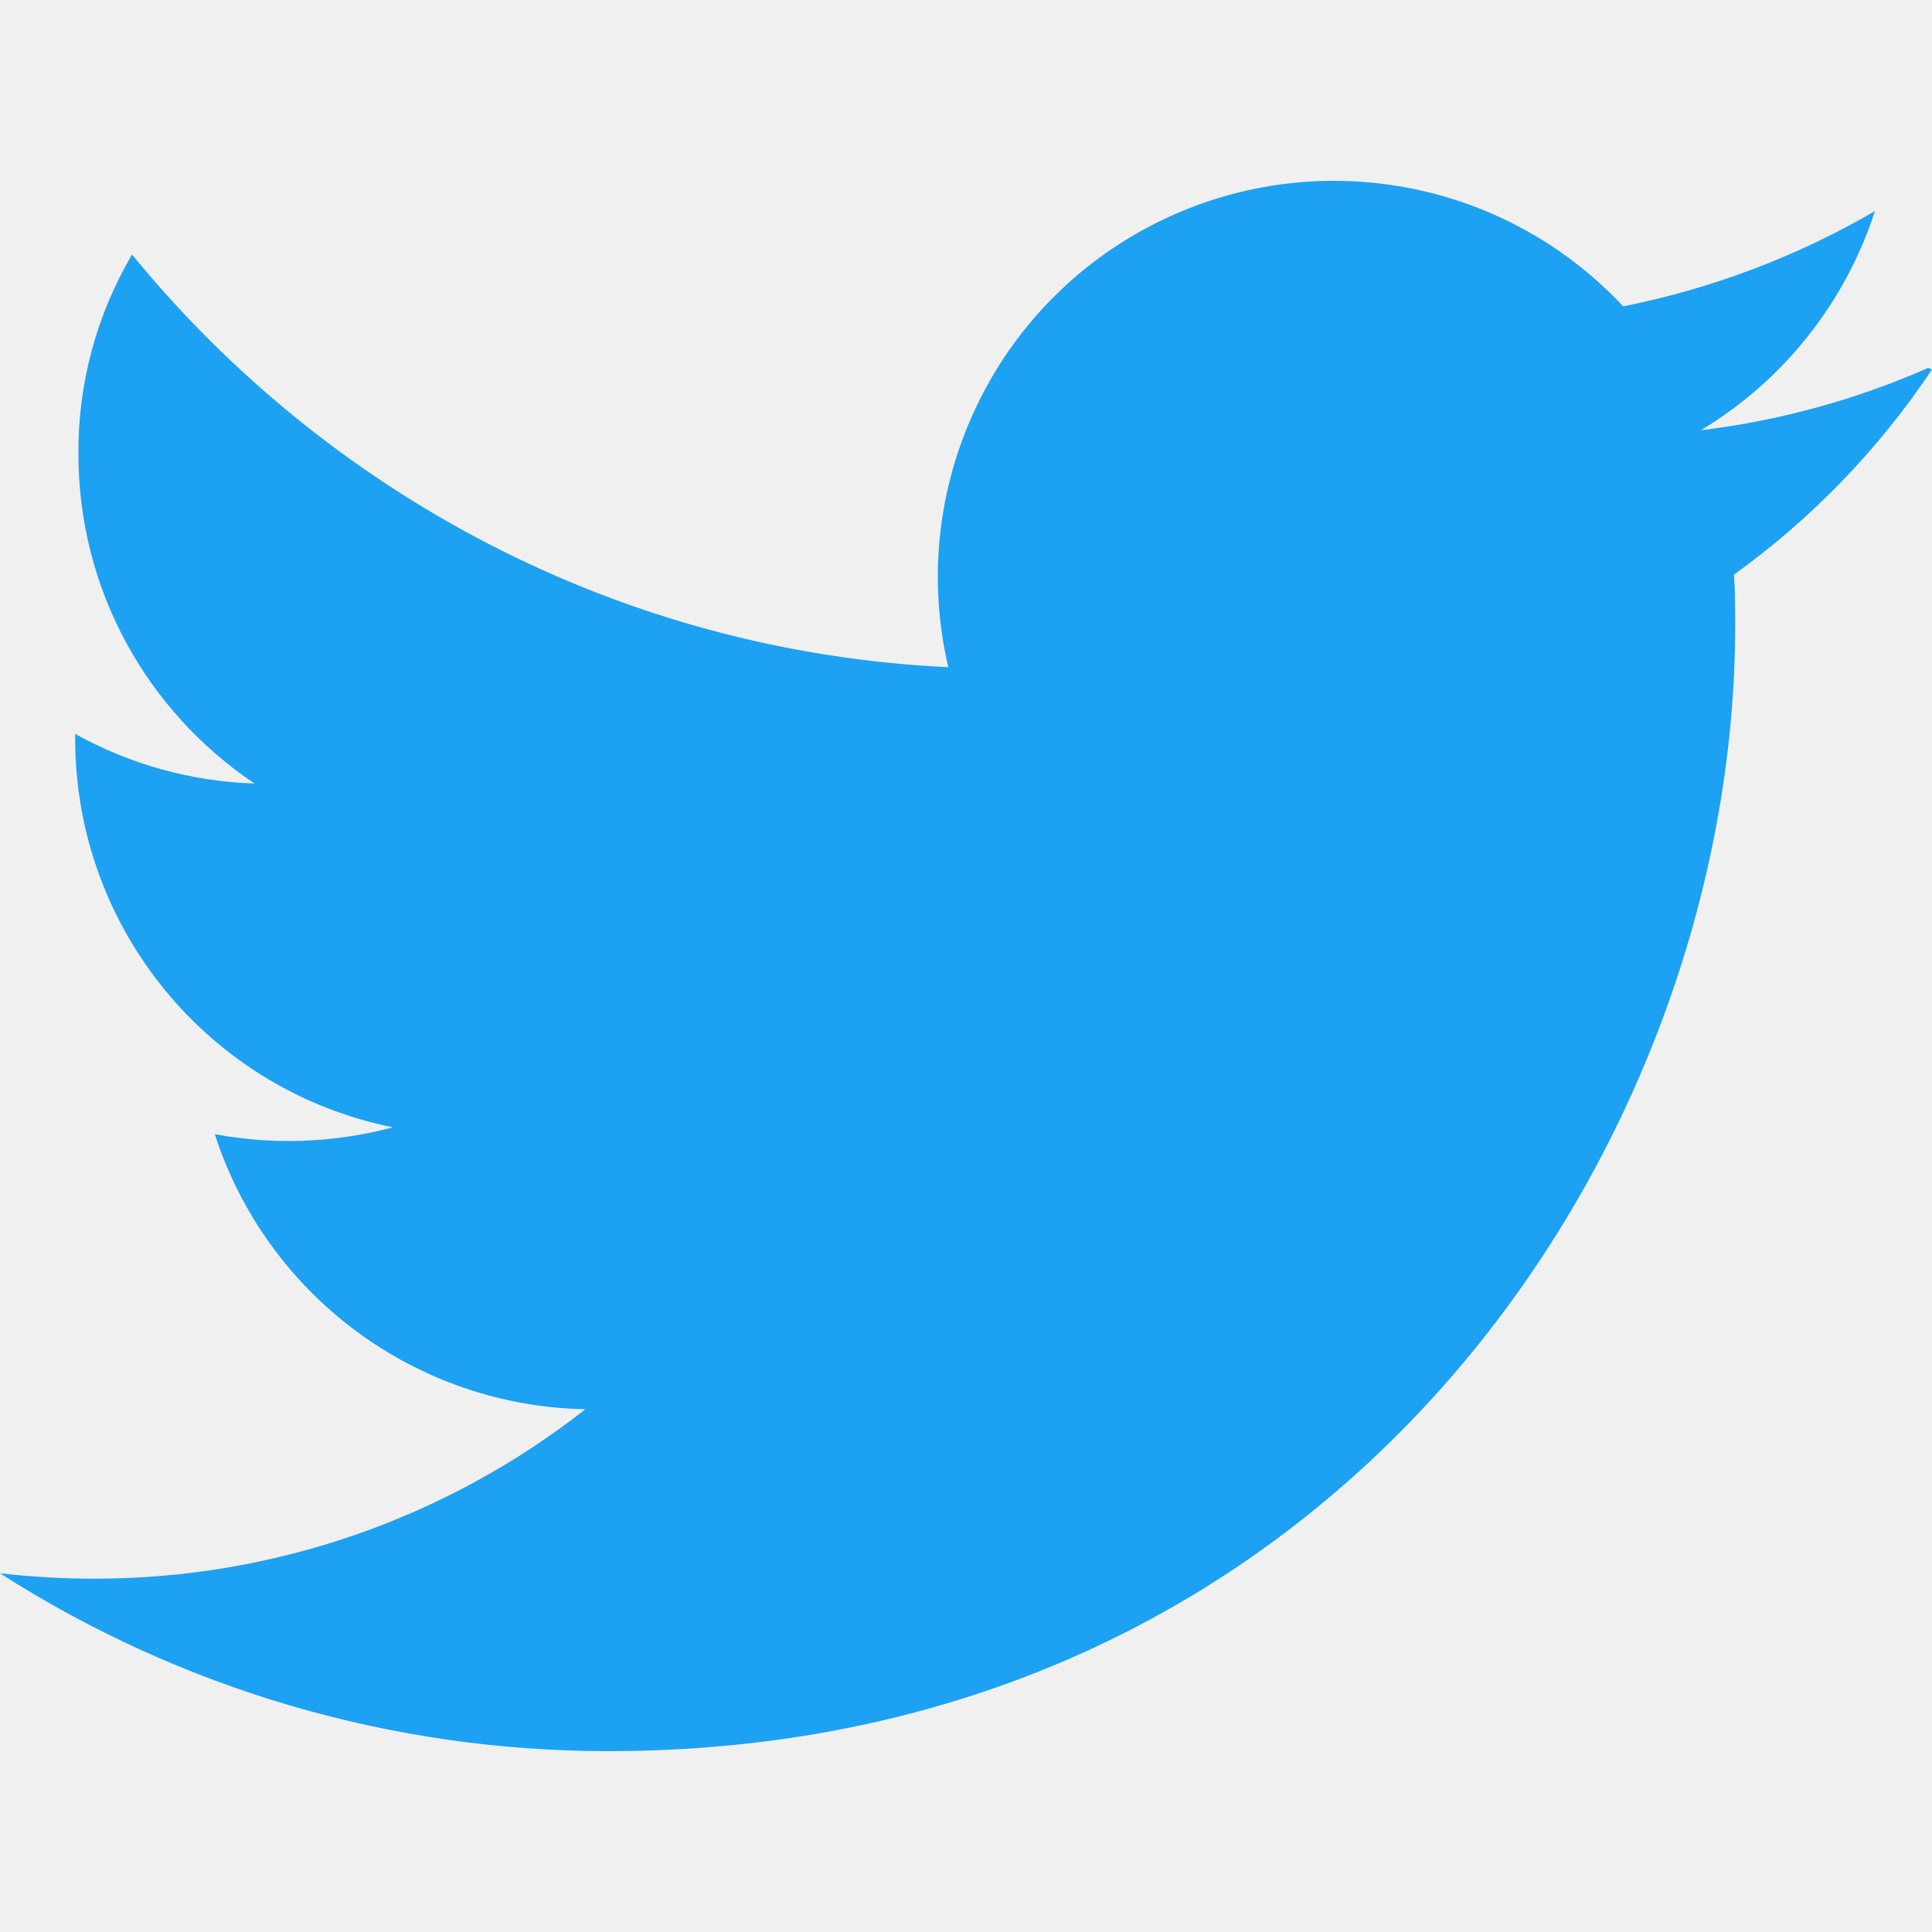
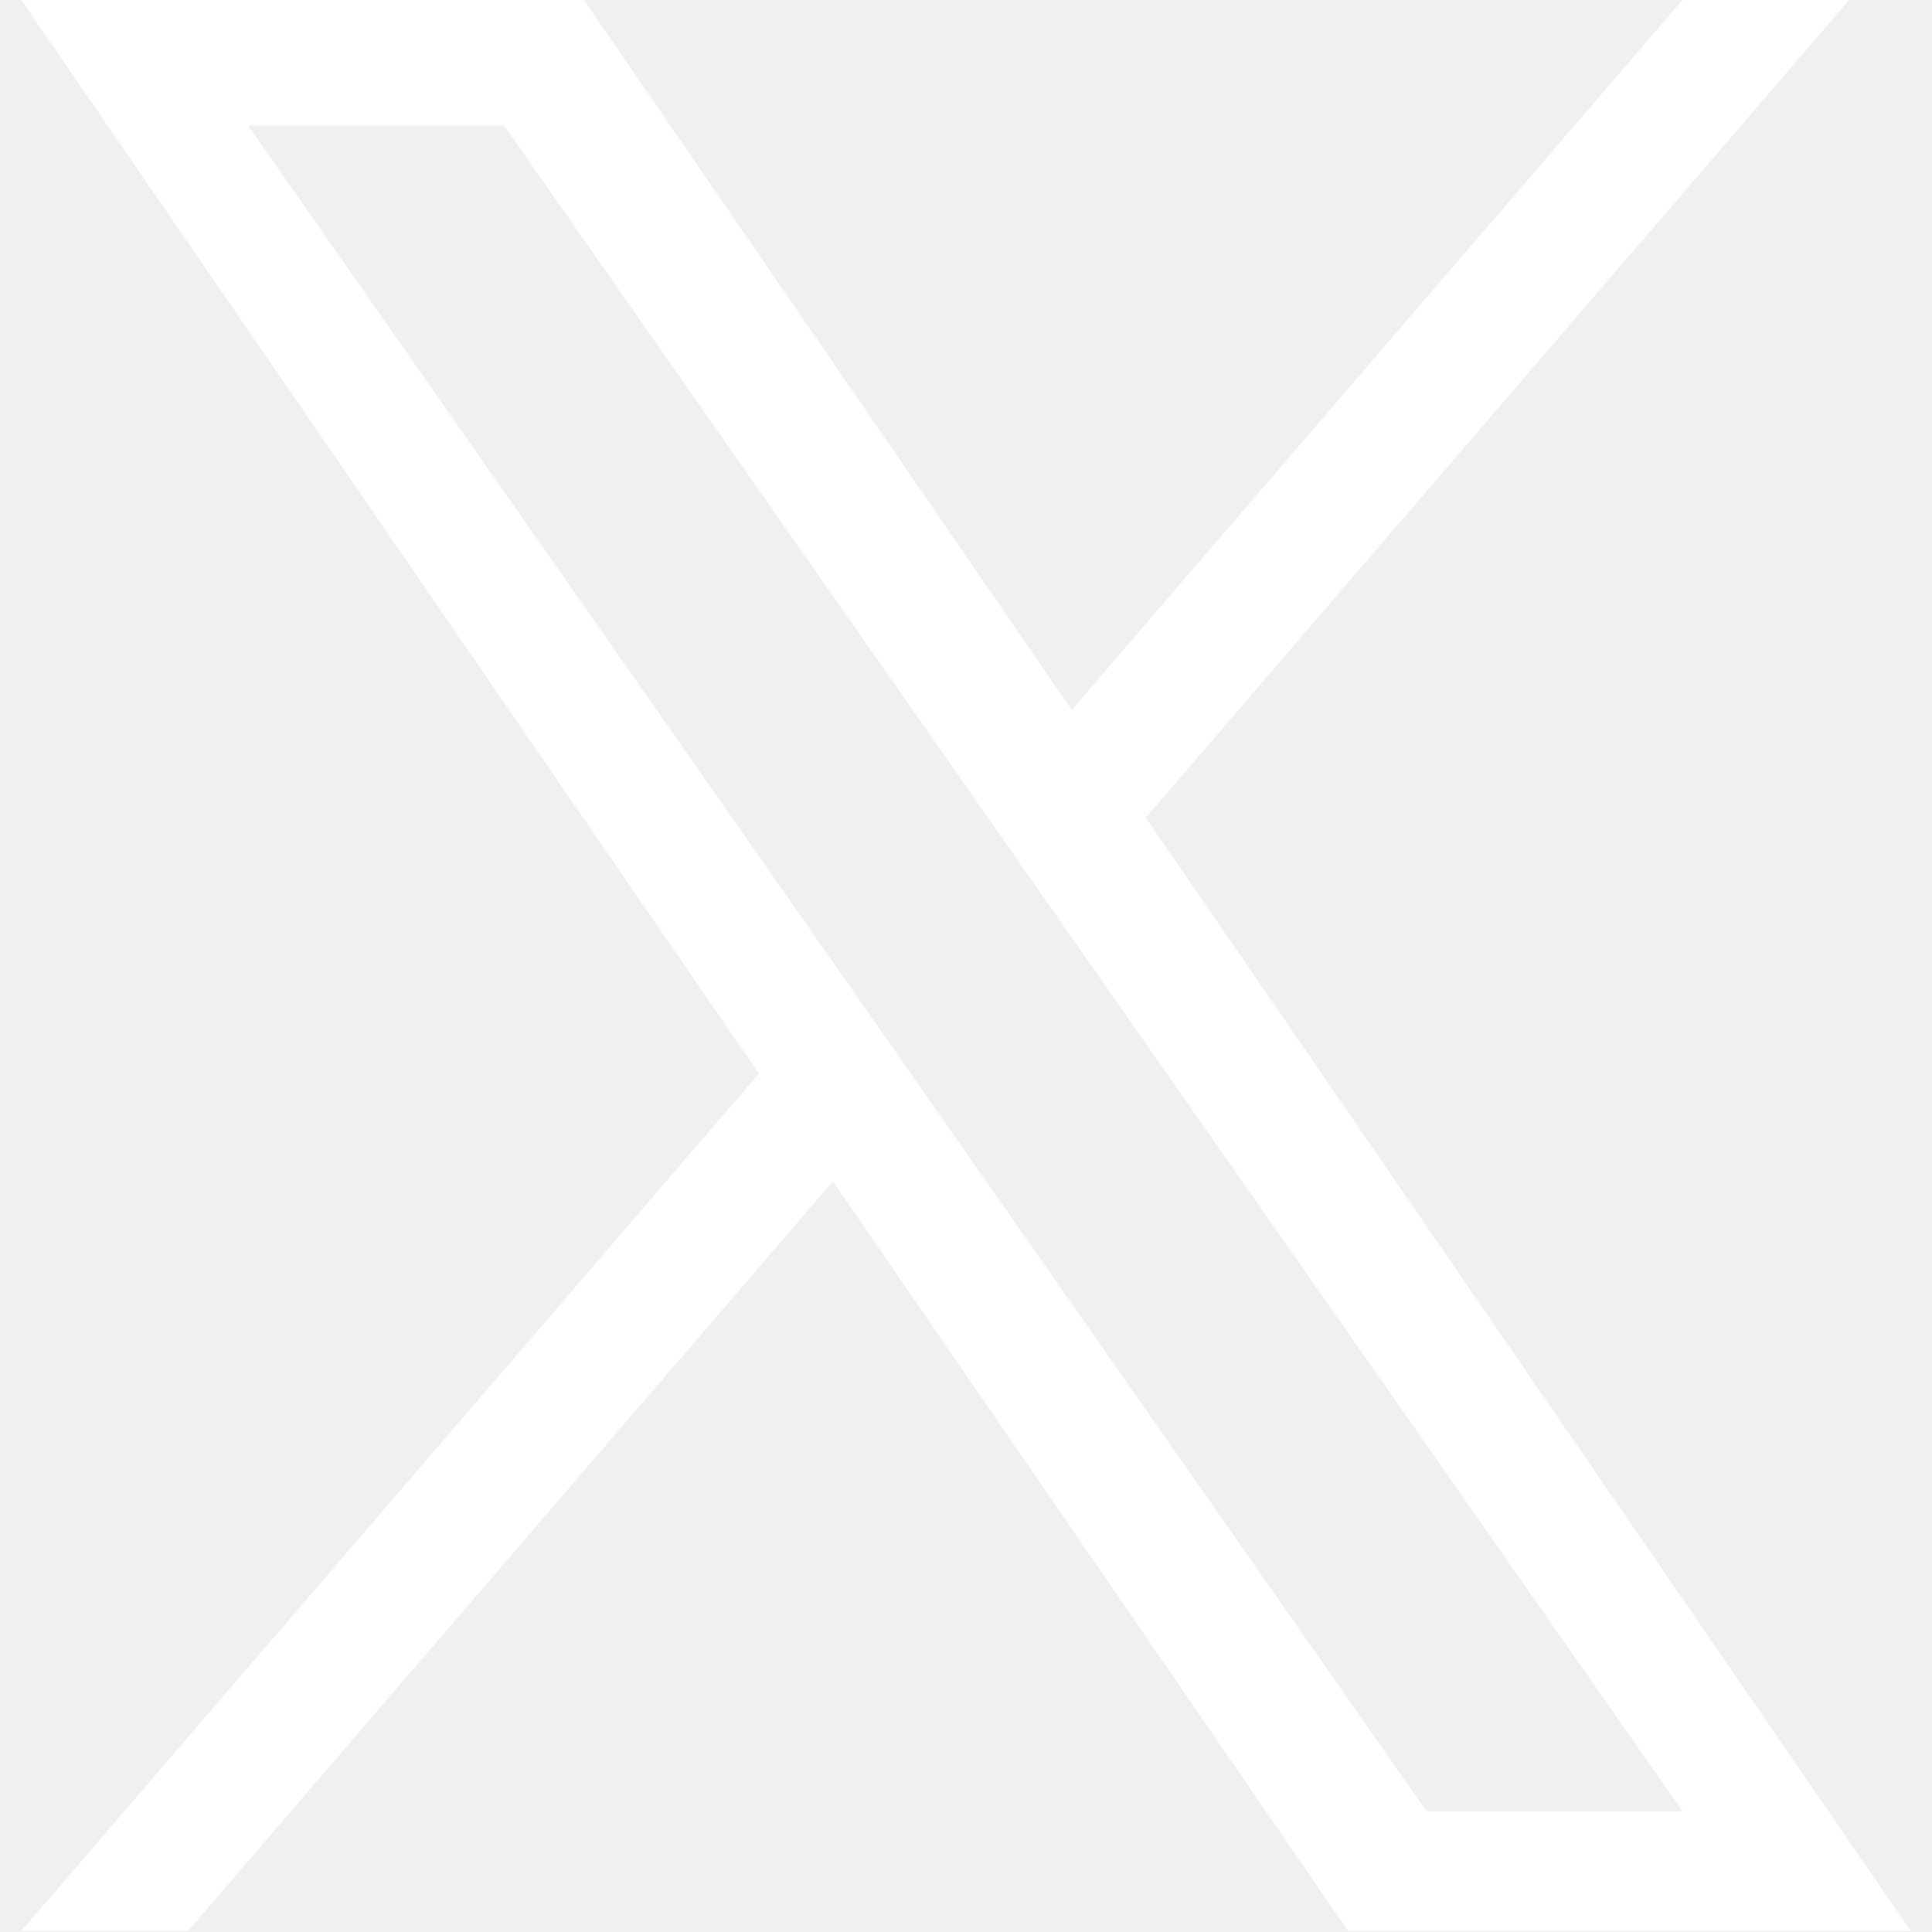
- <svg xmlns="http://www.w3.org/2000/svg" role="img" width="32" height="32" fill="#1DA1F2" viewBox="0 0 24 24">
-   <path d="M23.953 4.57a10 10 0 01-2.825.775 4.958 4.958 0 002.163-2.723c-.951.555-2.005.959-3.127 1.184a4.92 4.92 0 00-8.384 4.482C7.69 8.095 4.067 6.13 1.64 3.162a4.822 4.822 0 00-.666 2.475c0 1.71.87 3.213 2.188 4.096a4.904 4.904 0 01-2.228-.616v.06a4.923 4.923 0 003.946 4.827 4.996 4.996 0 01-2.212.085 4.936 4.936 0 004.604 3.417 9.867 9.867 0 01-6.102 2.105c-.39 0-.779-.023-1.17-.067a13.995 13.995 0 007.557 2.209c9.053 0 13.998-7.496 13.998-13.985 0-.21 0-.42-.015-.63A9.935 9.935 0 0024 4.59z" />
+ <svg xmlns="http://www.w3.org/2000/svg" role="img" width="32" height="32" fill="#ffffff" viewBox="0 0 1200 1227">
+   <path d="M714.163 519.284L1160.89 0H1055.03L667.137 450.887L357.328 0H0L468.492 681.821L0 1226.37H105.866L515.491 750.218L842.672 1226.37H1200L714.137 519.284H714.163ZM569.165 687.828L521.697 619.934L144.011 79.694H306.615L611.412 515.685L658.88 583.579L1055.08 1150.3H892.476L569.165 687.854V687.828Z" />
</svg>
